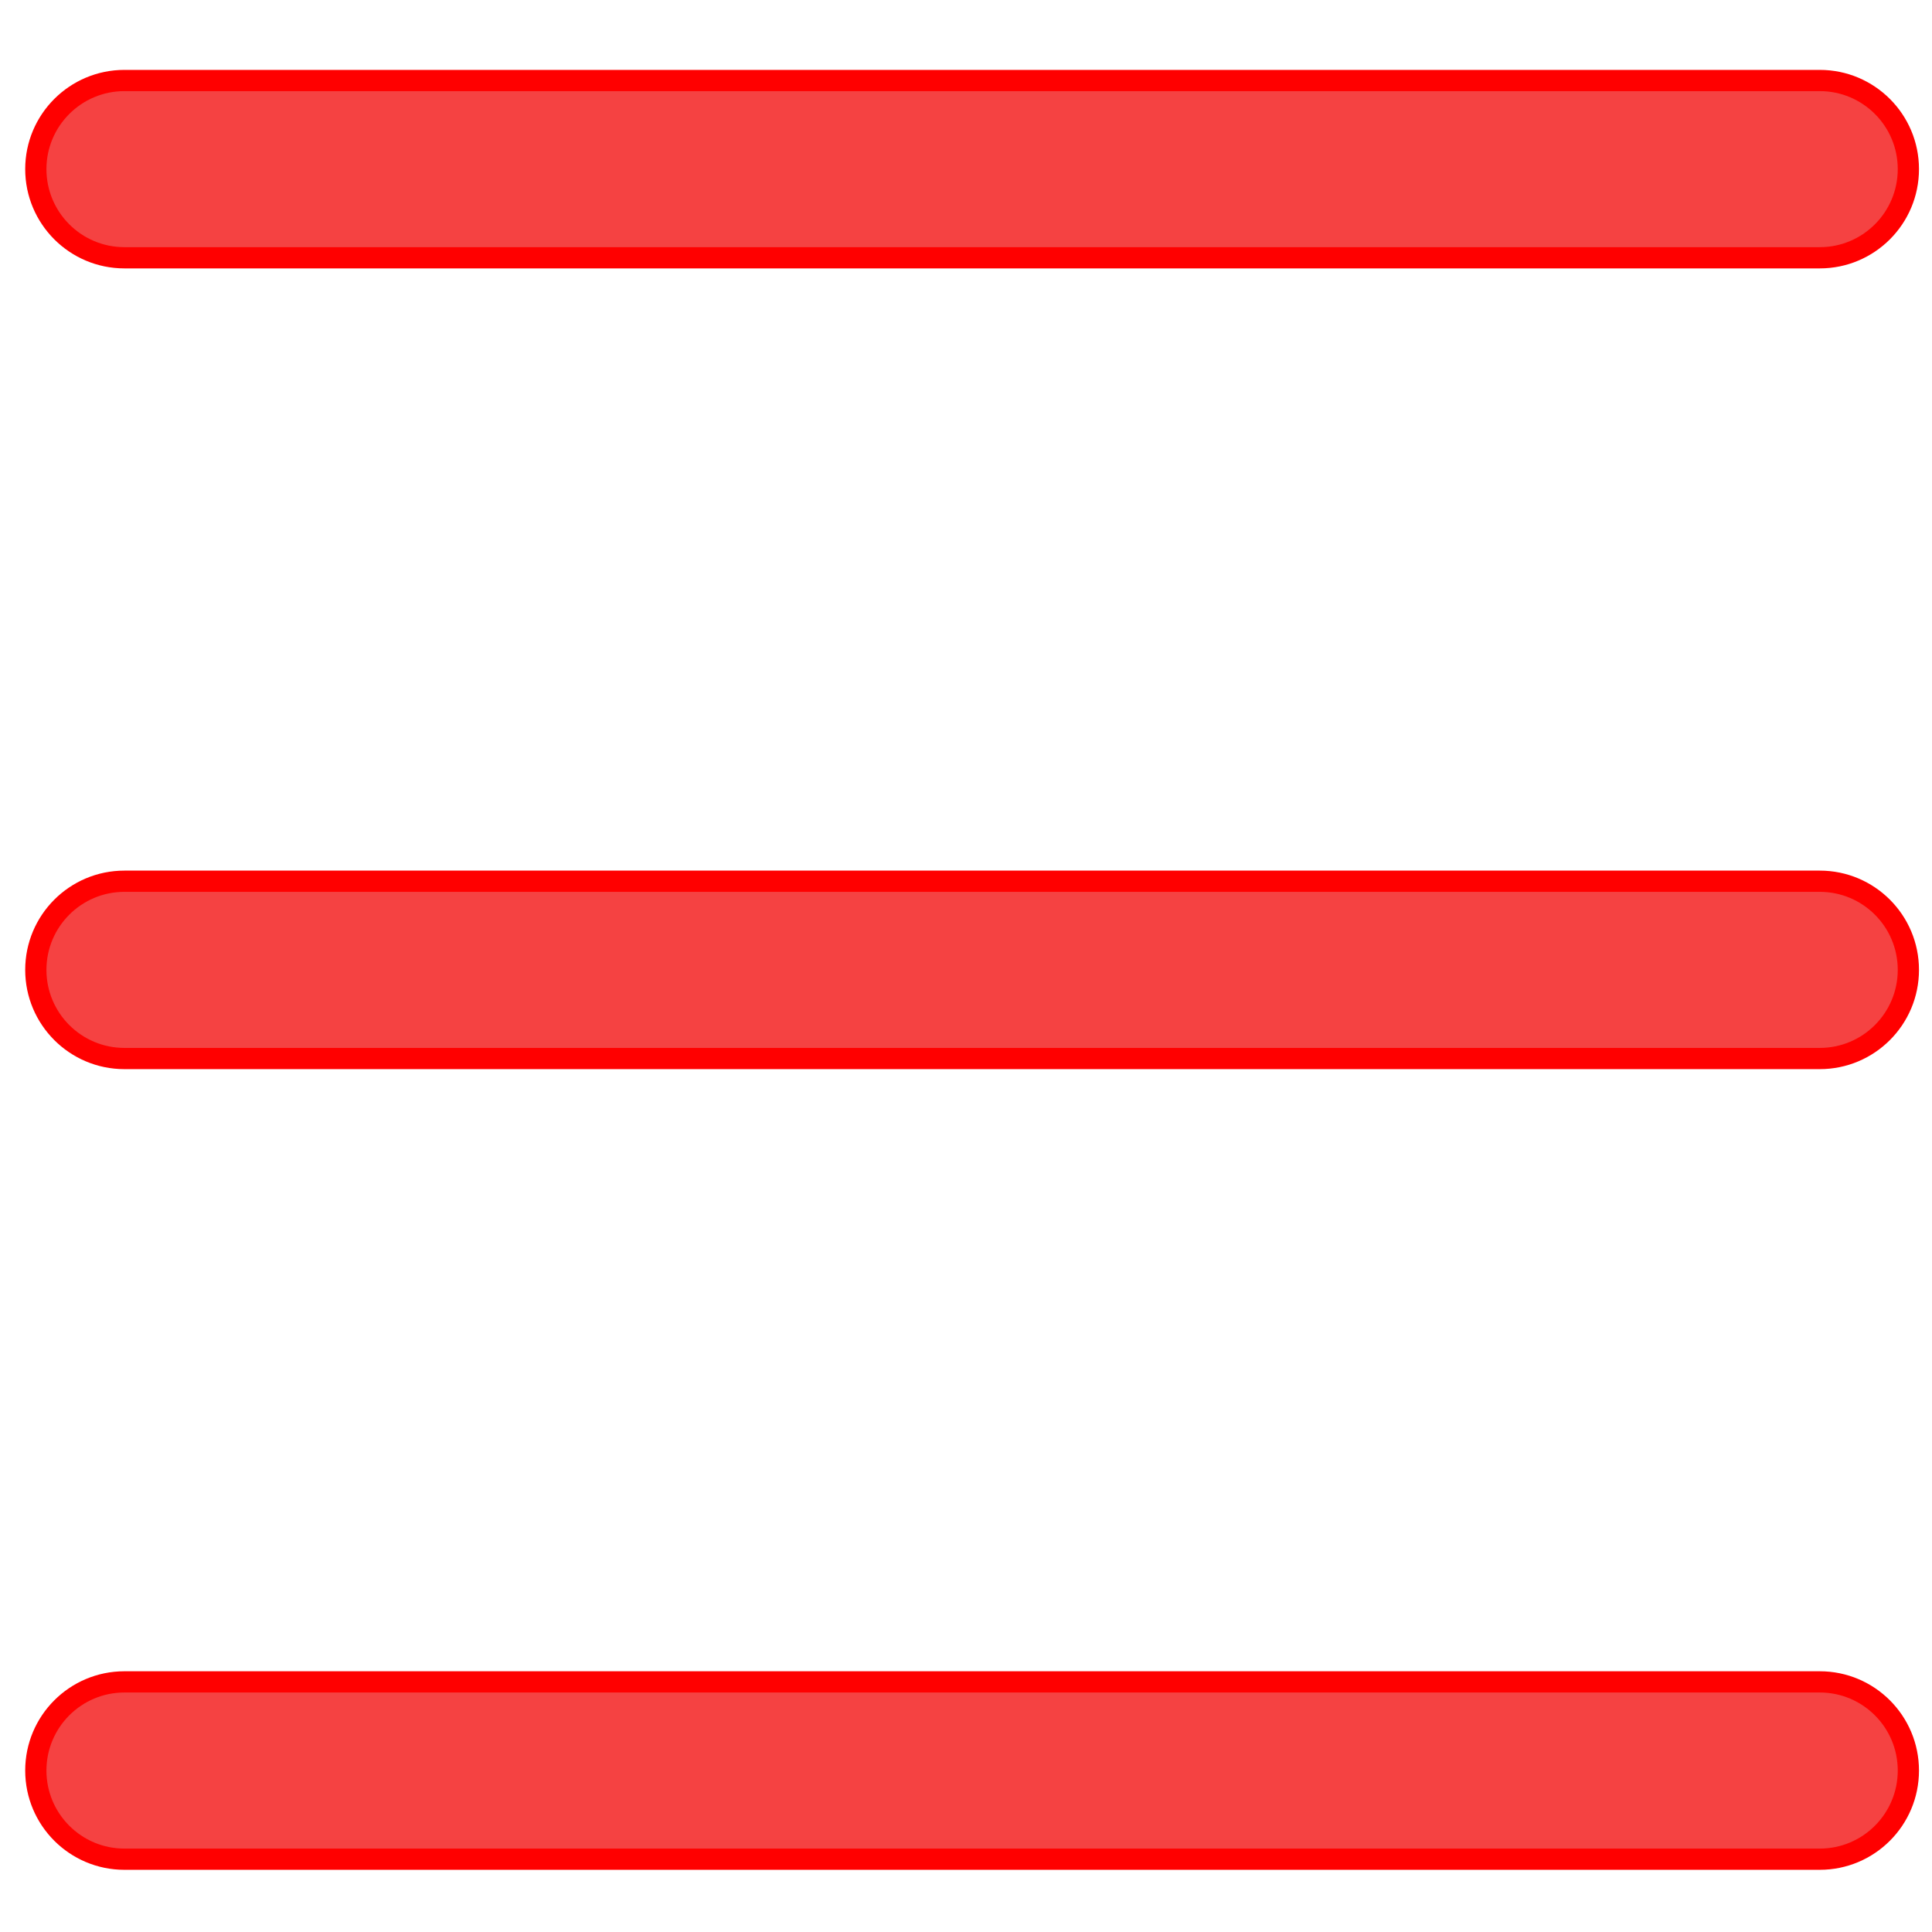
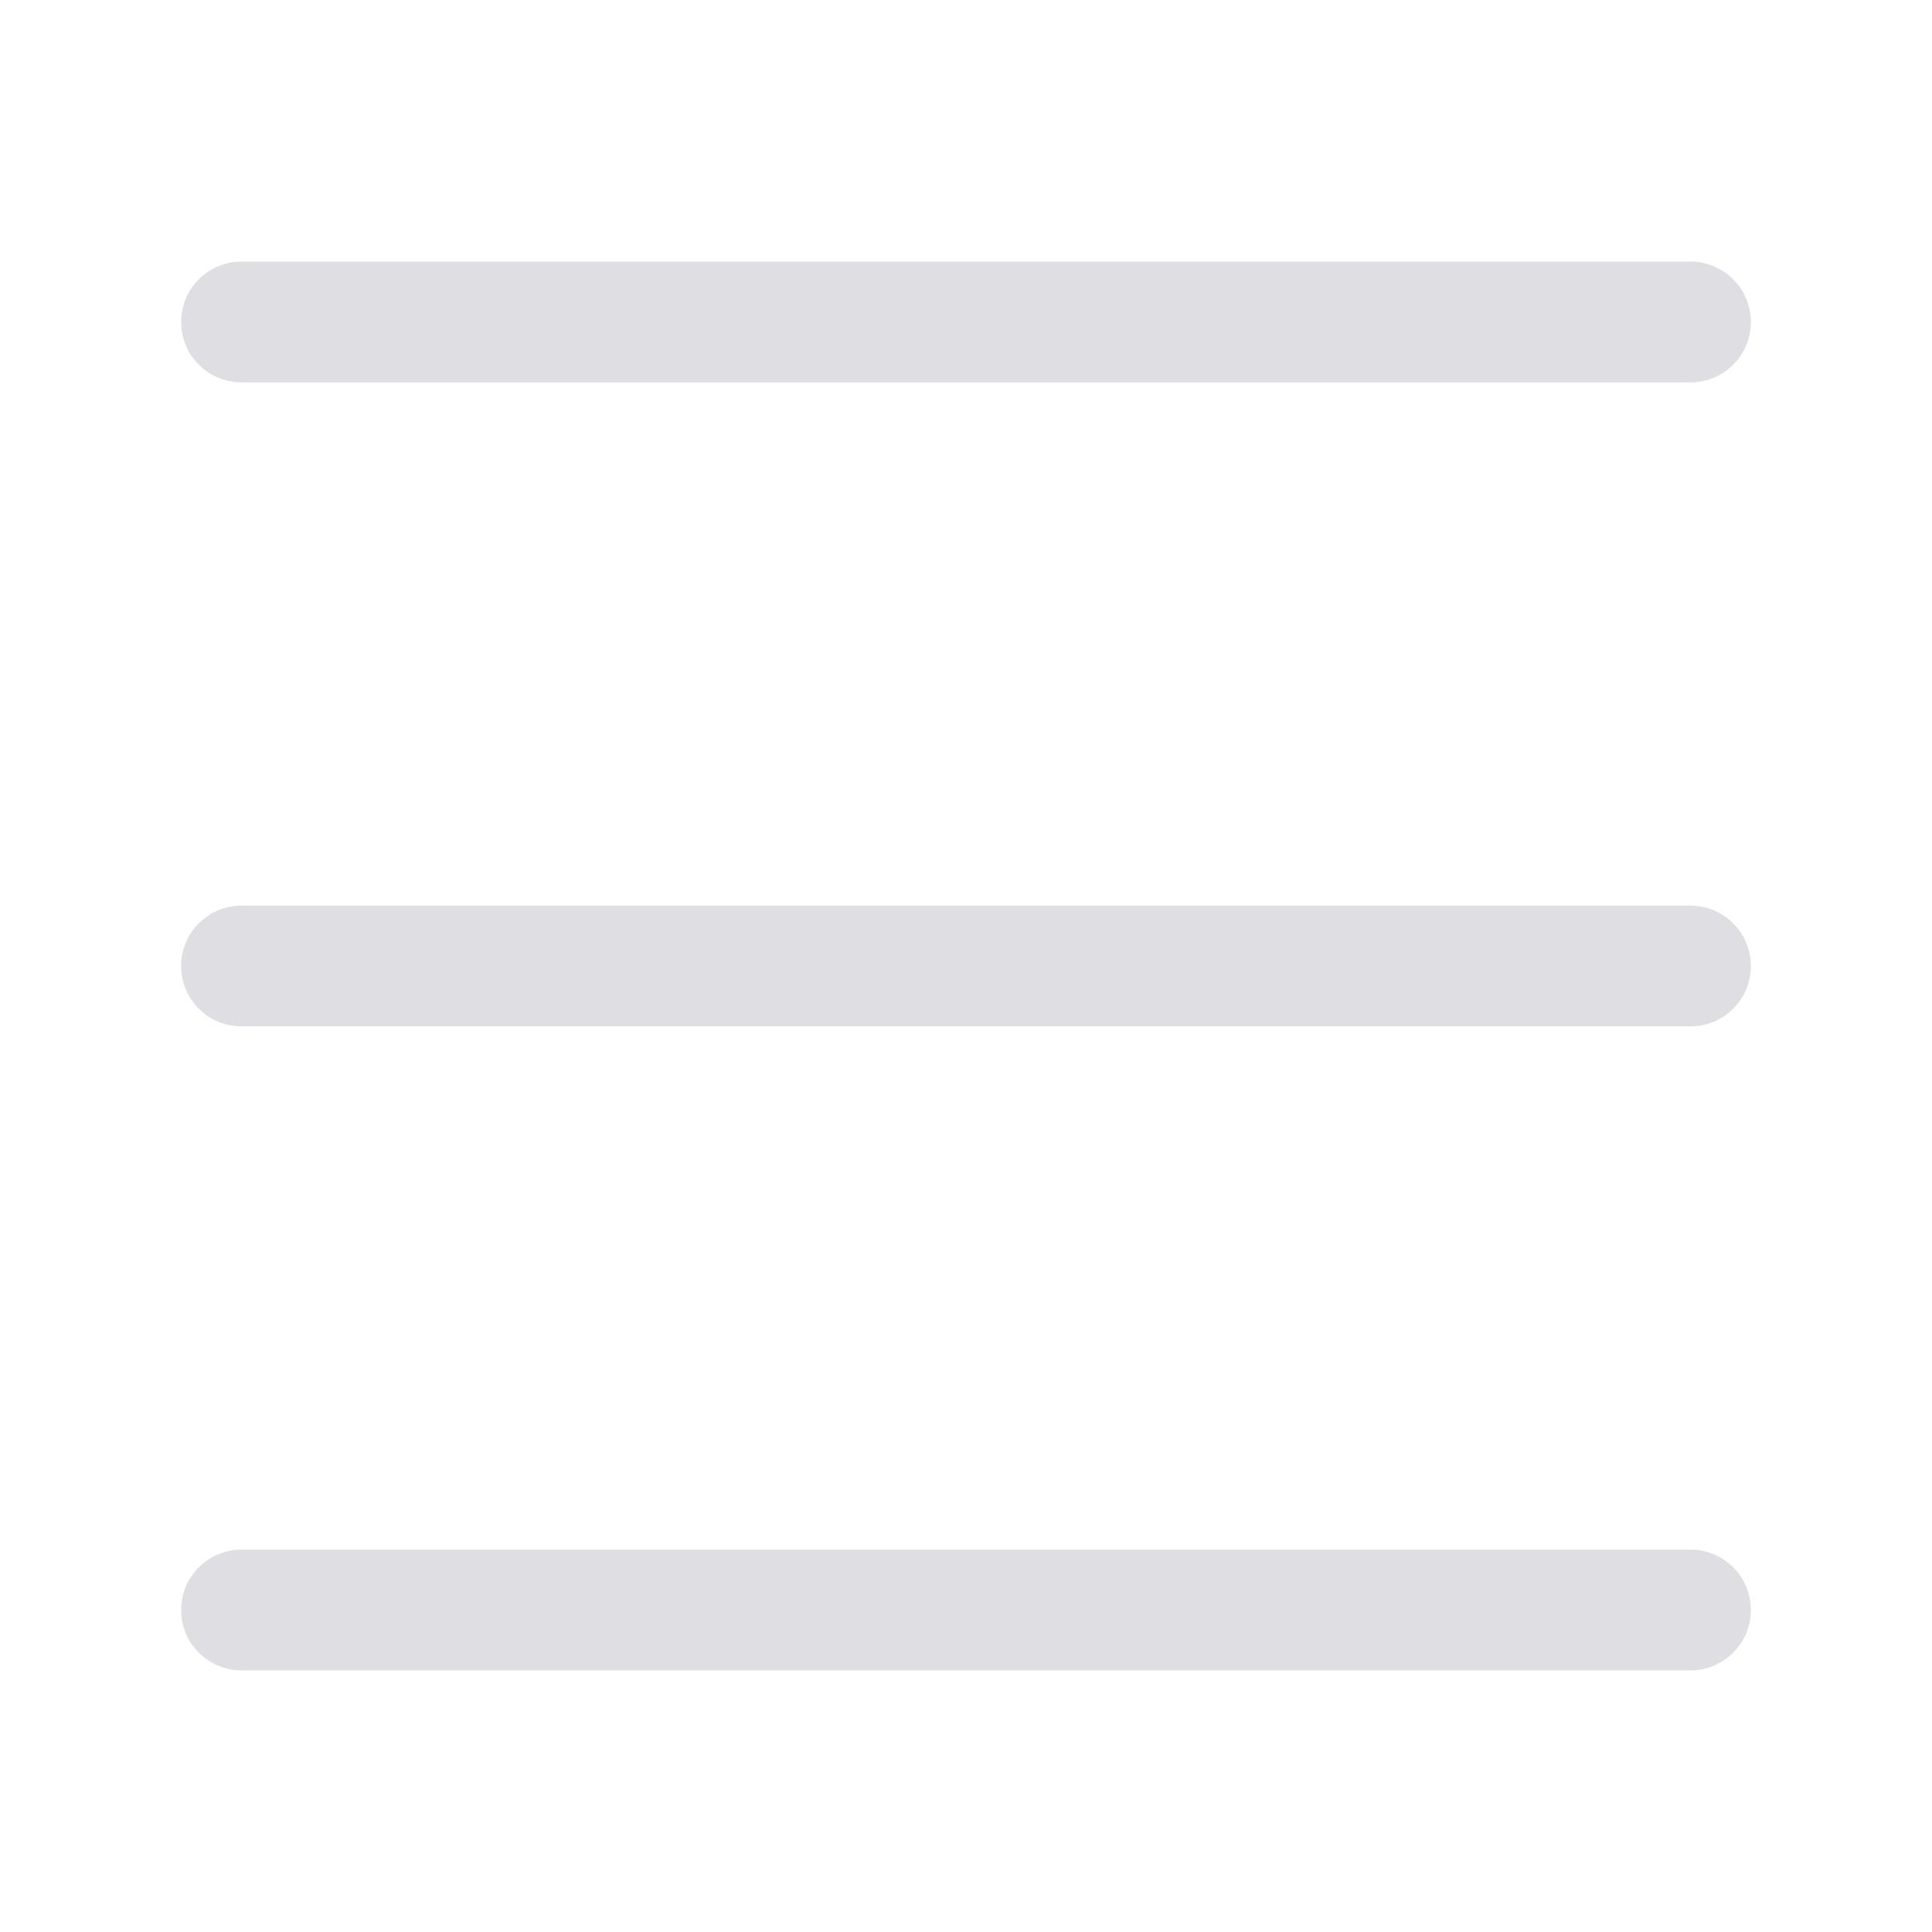
- <svg xmlns="http://www.w3.org/2000/svg" width="800px" height="800px" viewBox="0 0 91 91" enable-background="new 0 0 91 91" id="Layer_1" version="1.1" xml:space="preserve" fill="#ff0000" stroke="#ff0000">
+ <svg xmlns="http://www.w3.org/2000/svg" width="800px" height="800px" viewBox="0 0 24 24" fill="none">
  <g id="SVGRepo_bgCarrier" stroke-width="0" />
  <g id="SVGRepo_tracerCarrier" stroke-linecap="round" stroke-linejoin="round" />
  <g id="SVGRepo_iconCarrier">
-     <g>
-       <path d="M85.713,12.142H5.861c-2.305,0-4.174-1.869-4.174-4.176c0-2.305,1.869-4.174,4.174-4.174h79.852 c2.305,0,4.174,1.869,4.174,4.174C89.887,10.273,88.018,12.142,85.713,12.142z" fill="#f54242" />
-       <path d="M85.713,49.858H5.861c-2.305,0-4.174-1.869-4.174-4.175c0-2.307,1.869-4.176,4.174-4.176h79.852 c2.305,0,4.174,1.869,4.174,4.176C89.887,47.989,88.018,49.858,85.713,49.858z" fill="#f54242" />
-       <path d="M85.713,87.571H5.861c-2.305,0-4.174-1.869-4.174-4.176s1.869-4.176,4.174-4.176h79.852 c2.305,0,4.174,1.869,4.174,4.176S88.018,87.571,85.713,87.571z" fill="#f54242" />
-     </g>
+     <path d="M3 4H21" stroke="#dedee3" stroke-width="1.5" stroke-linecap="round" stroke-linejoin="round" />
+     <path d="M3 12H21" stroke="#dedee3" stroke-width="1.5" stroke-linecap="round" stroke-linejoin="round" />
+     <path d="M3 20H21" stroke="#dedee3" stroke-width="1.5" stroke-linecap="round" stroke-linejoin="round" />
  </g>
</svg>
